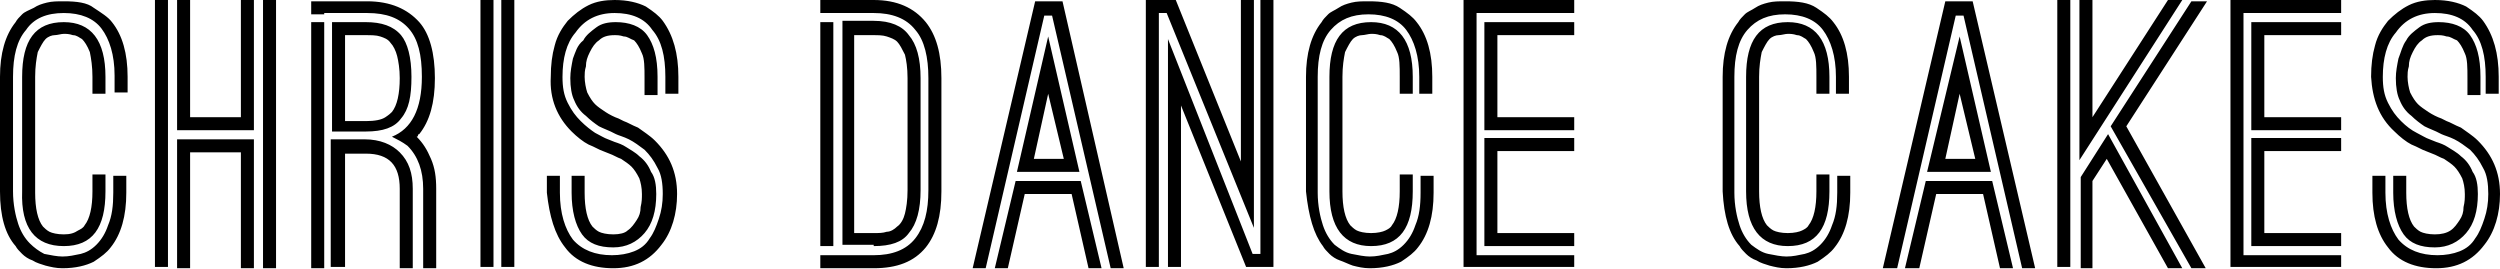
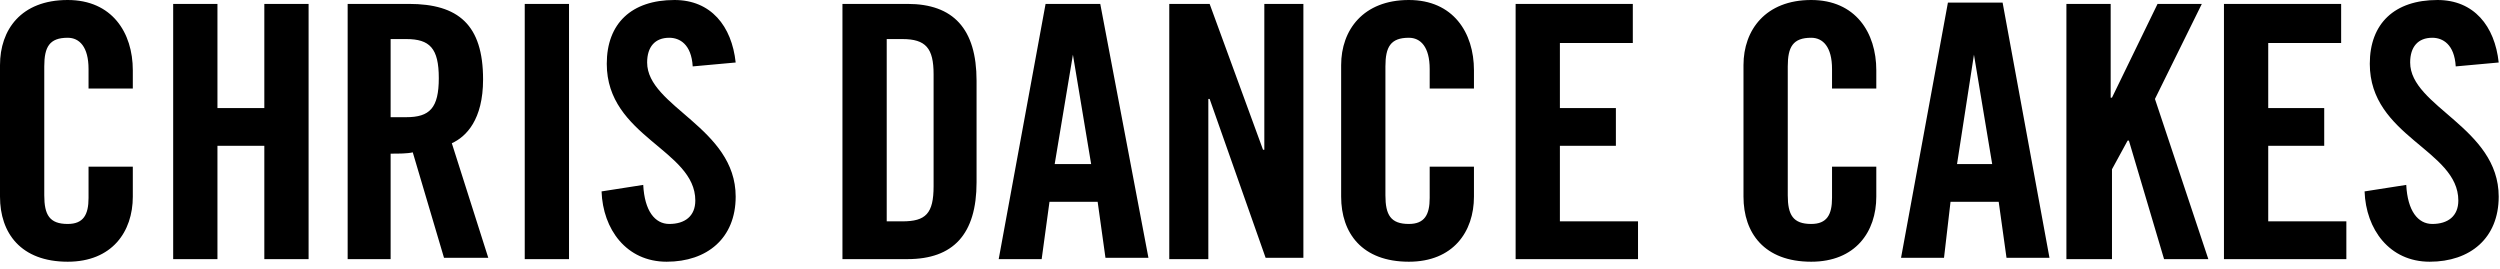
- <svg xmlns="http://www.w3.org/2000/svg" xmlns:xlink="http://www.w3.org/1999/xlink" width="192" height="20.6" viewBox="0 0 192 20.6">
-   <defs>
-     <path id="a" d="M0 0h192v20.6H0z" />
-   </defs>
-   <clipPath id="b">
-     <use xlink:href="#a" overflow="visible" />
-   </clipPath>
-   <path clip-path="url(#b)" d="M183.4 19c.8 1.1 2.1 1.6 3.7 1.6s2.8-.6 3.7-1.8c.8-1 1.2-2.4 1.2-3.9 0-1.7-.6-3-1.7-4.1-.4-.4-.9-.7-1.3-1-.5-.2-.8-.4-1.1-.5l-.4-.2c-.3-.1-.7-.3-1-.5-.3-.2-.6-.4-.8-.6-.2-.2-.4-.5-.6-.9-.1-.3-.2-.8-.2-1.2 0-.2 0-.5.1-.8 0-.4.1-.7.3-1.1.2-.4.4-.7.7-.9.3-.3.7-.4 1.2-.4.2 0 .4 0 .7.1.3 0 .5.2.8.3.2.2.4.5.6 1 .2.4.2 1.1.2 1.9v1.3h1V5.9c0-1.5-.3-2.5-.8-3.2-.5-.7-1.4-1-2.4-1-.6 0-1.1.1-1.5.4-.4.3-.8.6-1 1-.3.4-.4.9-.6 1.4-.1.5-.2 1-.2 1.5 0 .7.1 1.3.3 1.7.2.5.5.9.9 1.2.3.3.7.6 1 .8.4.2.7.3.9.4l.4.2c.2.1.6.2 1 .4s.8.5 1.2.8c.4.4.7.8 1 1.4.3.5.4 1.2.4 2 0 .7-.1 1.3-.3 1.9-.2.6-.4 1.1-.7 1.5-.3.5-.7.8-1.2 1-.5.2-1.1.3-1.7.3-1.3 0-2.3-.4-3-1.2-.6-.8-1-2-1-3.6v-1.3h-1v1.3c0 1.8.4 3.2 1.2 4.2m.5-8.9c.4.4.9.8 1.3 1 .5.2.8.4 1.1.5l.5.2c.3.1.6.3.9.4.3.2.6.4.8.6.2.2.4.5.6.9.1.3.2.7.2 1.2 0 .3 0 .6-.1 1 0 .4-.1.7-.3 1-.2.3-.4.6-.7.8-.3.2-.7.3-1.2.3s-.9-.1-1.1-.2c-.2-.1-.4-.3-.5-.4-.4-.5-.6-1.4-.6-2.6v-1.3h-1v1.3c0 1.4.3 2.5.8 3.2.5.7 1.3 1 2.4 1 1 0 1.8-.4 2.4-1.1.6-.7.9-1.7.9-3 0-.7-.1-1.3-.4-1.7-.2-.5-.5-.9-.9-1.2-.3-.3-.7-.5-1-.7-.3-.2-.6-.3-.9-.4l-.5-.2c-.3-.1-.6-.3-1-.5s-.8-.5-1.2-.9c-.4-.4-.7-.8-1-1.4-.3-.6-.4-1.2-.4-2 0-1.4.3-2.6 1-3.4.7-1 1.7-1.5 3-1.5s2.3.4 2.9 1.3c.7.8 1 2 1 3.6v1.3h1V5.9c0-1.8-.4-3.2-1.2-4.3-.3-.4-.7-.7-1.3-1.1-.6-.3-1.4-.5-2.4-.5-.7 0-1.4.1-2 .4-.6.3-1.1.7-1.6 1.2-.4.5-.8 1.1-1 1.9-.2.7-.3 1.5-.3 2.4.1 1.7.6 3.1 1.8 4.2m-4.1-.1V9h-5.9V2.7h5.9v-1h-6.9V10h6.9zm0 8.9v-1h-5.9v-6.3h5.9v-1h-6.9v8.3h6.9zm0 1.7v-1h-7.5V1h7.5V0h-8.5v20.5h8.5zm-11.5 0h1.1l-6.1-10.9 6.2-9.6h-1.2l-6.2 9.6 6.2 10.9zM167.6 0h-1.1l-5.8 9V0h-1v12.3L167.6 0zm-6.9 20.6v-6.7l1.1-1.7 4.7 8.4h1.1l-5.7-10.3-2.1 3.3v7h.9zm-2.7-7.5v7.4h1V0h-1v13.1zm-7.5-5.9l1.2 5h-2.3l1.1-5zm2.4 6l-2.4-10.4-2.5 10.4h4.9zm-5.5 7.4l1.3-5.7h3.6l1.3 5.7h1l-1.6-6.7h-5.1l-1.6 6.7h1.1zm-1.7 0l4.5-19.4h.6l4.5 19.4h1L151.5.1h-2.1l-4.8 20.5h1.1zm-8.4-1.7c2.2 0 3.2-1.4 3.2-4.2v-1.3h-1v1.3c0 1.2-.2 2.1-.6 2.6-.1.2-.3.3-.5.4-.2.1-.6.2-1.1.2-.5 0-.9-.1-1.1-.2-.2-.1-.4-.3-.5-.4-.4-.5-.6-1.4-.6-2.6V5.9c0-.8.1-1.4.2-1.9.2-.4.4-.8.6-1 .2-.2.5-.3.7-.3.2 0 .5-.1.7-.1.2 0 .4 0 .7.1.3 0 .5.2.7.3.2.2.4.5.6 1 .2.4.2 1.1.2 1.9v1.3h1V5.9c0-2.8-1.1-4.2-3.2-4.2-2.2 0-3.2 1.4-3.2 4.2v8.8c0 2.8 1.1 4.2 3.2 4.2m-3.7 0c.1.2.3.4.5.6.2.2.5.4.8.5.3.2.7.3 1 .4.4.1.8.2 1.3.2 1 0 1.8-.2 2.4-.5.6-.4 1-.7 1.3-1.1.8-1 1.2-2.4 1.2-4.2v-1.3h-1v1.3c0 1-.1 1.8-.4 2.5-.2.6-.5 1.1-.9 1.5-.4.4-.8.6-1.2.7-.5.1-.9.2-1.4.2-.4 0-.9-.1-1.4-.2-.5-.1-.9-.4-1.3-.7-.4-.4-.7-.9-.9-1.5-.2-.6-.4-1.5-.4-2.5V5.9c0-1.6.3-2.8 1-3.6.7-.8 1.6-1.2 2.9-1.2 1.3 0 2.3.4 2.9 1.2.6.8 1 2 1 3.6v1.3h1V5.9c0-1.8-.4-3.2-1.2-4.2-.3-.4-.7-.7-1.3-1.1-.6-.4-1.4-.5-2.4-.5-.5 0-.9 0-1.3.1s-.7.2-1 .4c-.3.2-.6.3-.8.5-.2.2-.4.4-.5.6-.8 1-1.2 2.4-1.2 4.2v8.8c.1 1.9.5 3.3 1.3 4.2M120.9 10V9H115V2.7h5.9v-1H114V10h6.9zm0 8.9v-1H115v-6.3h5.9v-1H114v8.3h6.9zm0 1.7v-1h-7.5V1h7.5V0h-8.5v20.5h8.5zm-15.6-1.7c2.2 0 3.2-1.4 3.2-4.2v-1.3h-1v1.3c0 1.2-.2 2.1-.6 2.6-.1.2-.3.3-.5.4-.2.1-.6.2-1.1.2-.5 0-.9-.1-1.1-.2-.2-.1-.4-.3-.5-.4-.4-.5-.6-1.4-.6-2.6V5.9c0-.8.1-1.4.2-1.9.2-.4.4-.8.6-1 .2-.2.5-.3.7-.3.2 0 .5-.1.7-.1.2 0 .4 0 .7.1.3 0 .5.2.7.3.2.2.4.5.6 1 .2.4.2 1.1.2 1.9v1.3h1V5.9c0-2.8-1.1-4.2-3.2-4.2-2.2 0-3.2 1.4-3.2 4.2v8.8c0 2.8 1.1 4.2 3.2 4.2m-3.7 0c.1.2.3.4.5.6.2.2.5.4.8.5s.7.3 1 .4c.4.1.8.2 1.3.2 1 0 1.8-.2 2.4-.5.6-.4 1-.7 1.3-1.1.8-1 1.2-2.4 1.2-4.2v-1.3h-1v1.3c0 1-.1 1.8-.4 2.5-.2.6-.5 1.1-.9 1.5-.4.4-.8.6-1.2.7-.5.1-.9.2-1.4.2-.4 0-.9-.1-1.4-.2-.5-.1-.9-.4-1.3-.7-.4-.4-.7-.9-.9-1.5s-.4-1.5-.4-2.5V5.9c0-1.6.3-2.8 1-3.6.7-.8 1.6-1.2 2.9-1.2 1.3 0 2.3.4 2.9 1.2.6.8 1 2 1 3.6v1.3h1V5.9c0-1.8-.4-3.2-1.2-4.2-.3-.4-.7-.7-1.3-1.1-.6-.4-1.4-.5-2.4-.5-.5 0-.9 0-1.3.1s-.7.2-1 .4c-.3.2-.6.3-.8.5-.2.2-.4.4-.5.6-.8 1-1.2 2.4-1.2 4.2v8.8c.2 1.9.6 3.3 1.3 4.2m-10.9 1.6V8.1l5 12.4h2.1V0h-1v19.5h-.6L89.7 3v17.5h1zm-1.7 0V1h.6l6.7 16.5V0h-1v12.4L90.3 0H88v20.5h1zM80.5 7.2l1.2 5h-2.3l1.1-5zm2.4 6L80.5 2.8l-2.4 10.4h4.8zm-5.5 7.4l1.3-5.7h3.6l1.3 5.7h1L83 13.9h-5l-1.6 6.7h1zm-1.7 0l4.5-19.4h.6l4.5 19.4h1L81.6.1h-2.1l-4.8 20.5h1zM65.6 2.7h1.5c.3 0 .7 0 1 .1.3.1.6.2.8.4.2.2.4.6.6 1 .1.4.2 1 .2 1.8v8.6c0 .8-.1 1.4-.2 1.8-.1.4-.3.8-.6 1-.2.2-.5.4-.8.4-.3.1-.6.1-1 .1h-1.5V2.7zm1.5 16.2c1.3 0 2.2-.3 2.7-1 .6-.7.9-1.8.9-3.3V6c0-1.5-.3-2.6-.9-3.3-.5-.7-1.4-1.1-2.7-1.1h-2.4v17.2h2.4zM64 1.7h-1v17.2h1V1.7zm3.1 18.9c1.8 0 3.1-.5 4-1.6.8-1 1.2-2.4 1.2-4.3V6c0-1.9-.4-3.3-1.2-4.3-.9-1.1-2.2-1.7-4-1.7H63v1h4.1c1.4 0 2.5.4 3.2 1.3.7.8 1 2.1 1 3.7v8.6c0 1.6-.3 2.8-1 3.7-.7.9-1.8 1.3-3.2 1.3H63v1h4.1zM43.4 19c.8 1.1 2.1 1.6 3.7 1.6s2.8-.6 3.7-1.8c.8-1 1.2-2.4 1.2-3.9 0-1.7-.6-3-1.7-4.1-.4-.4-.9-.7-1.3-1-.5-.2-.8-.4-1.1-.5l-.4-.2c-.3-.1-.7-.3-1-.5-.3-.2-.6-.4-.8-.6-.2-.2-.4-.5-.6-.9-.1-.3-.2-.8-.2-1.2 0-.2 0-.5.1-.8 0-.4.1-.7.3-1.1.2-.4.4-.7.7-.9.3-.3.7-.4 1.2-.4.2 0 .4 0 .7.1.3 0 .5.2.8.3.2.2.4.5.6 1 .2.4.2 1.1.2 1.9v1.3h1V5.9c0-1.5-.3-2.5-.8-3.2-.5-.7-1.4-1-2.4-1-.6 0-1.1.1-1.5.4-.4.3-.8.6-1 1-.5.4-.6.9-.8 1.4-.1.5-.2 1-.2 1.5 0 .7.1 1.3.3 1.7.2.5.5.9.9 1.2.3.3.7.6 1 .8.4.2.7.3.9.4l.4.2c.2.1.6.2 1 .4s.8.5 1.2.8c.4.4.7.8 1 1.4.3.5.4 1.2.4 2 0 .7-.1 1.3-.3 1.9s-.4 1.1-.7 1.5c-.3.5-.7.8-1.2 1-.5.2-1.1.3-1.7.3-1.3 0-2.3-.4-3-1.2-.6-.8-1-2-1-3.6v-1.3h-1v1.3c.2 1.8.6 3.2 1.4 4.2m.5-8.9c.4.4.9.8 1.3 1 .5.2.8.4 1.1.5l.5.2c.3.1.6.3.9.4.3.2.6.4.8.6.2.2.4.5.6.9.1.3.2.7.2 1.2 0 .3 0 .6-.1 1 0 .4-.1.7-.3 1-.2.3-.4.6-.7.8-.2.2-.6.3-1.1.3-.5 0-.9-.1-1.1-.2-.2-.1-.4-.3-.5-.4-.4-.5-.6-1.4-.6-2.6v-1.3h-1v1.3c0 1.4.3 2.5.8 3.2.5.7 1.3 1 2.4 1 1 0 1.8-.4 2.4-1.1.6-.7.9-1.7.9-3 0-.7-.1-1.3-.4-1.7-.2-.5-.5-.9-.9-1.2-.3-.3-.7-.5-1-.7-.3-.2-.6-.3-.9-.4l-.5-.2c-.3-.1-.6-.3-1-.5-.3-.2-.7-.5-1.1-.9-.4-.4-.7-.8-1-1.4-.3-.6-.4-1.2-.4-2 0-1.4.3-2.6 1-3.4.7-1 1.7-1.5 3-1.5s2.3.4 2.9 1.3c.7.8 1 2 1 3.6v1.3h1V5.9c0-1.8-.4-3.2-1.2-4.3-.3-.4-.7-.7-1.3-1.1-.6-.3-1.4-.5-2.4-.5-.7 0-1.4.1-2 .4-.6.3-1.1.7-1.6 1.2-.4.5-.8 1.1-1 1.9-.2.7-.3 1.5-.3 2.4-.1 1.7.5 3.1 1.6 4.2M39.5 0h-1v20.5h1V0zm-1.6 0h-1v20.5h1V0zM26.5 2.7h1.6c.4 0 .8 0 1.1.1.3.1.6.2.8.5.2.2.4.6.5 1 .1.4.2 1 .2 1.7 0 1.2-.2 2.1-.6 2.6-.1.1-.2.2-.5.4s-.8.3-1.5.3h-1.6V2.7zm1.3 7.4h.3c1.3 0 2.2-.3 2.7-1 .6-.7.8-1.7.8-3.2 0-1.5-.3-2.6-.8-3.2-.6-.7-1.5-1-2.7-1h-2.6v8.4h2.3zm-1.3 10.5v-8.8h1.6c1.8 0 2.6.9 2.6 2.7v6.1h1v-6.1c0-1.2-.3-2.1-1-2.8-.6-.6-1.5-1-2.7-1H25.4v9.8h1.1zM24.9 1h3.3c1.5 0 2.5.4 3.2 1.2.7.8 1 2 1 3.7 0 2.5-.8 4-2.3 4.6.4.2.8.4 1.2.7.8.8 1.2 1.9 1.2 3.3v6.1h1v-6.1c0-.9-.1-1.6-.4-2.3-.3-.7-.6-1.2-1.1-1.7.1 0 .1-.1.1-.1 0-.1.1-.1.1-.1.8-1 1.2-2.4 1.2-4.3s-.4-3.4-1.2-4.3c-.9-1-2.2-1.6-4-1.6h-4.3v1h1zm0 .7h-1v18.9h1V1.7zm-3.7 18.9V0h-1v20.6h1zM19.5 10V0h-1v9h-3.9V0h-1v10h5.9zm-4.9 10.6v-8.9h3.9v8.9h1v-9.9h-5.9v9.9h1zm-1.7 0V0h-1v20.5h1zm-8-1.7c2.2 0 3.2-1.4 3.2-4.2v-1.3h-1v1.3c0 1.2-.2 2.1-.6 2.6-.1.2-.3.3-.5.4-.3.2-.6.3-1.1.3-.5 0-.9-.1-1.1-.2-.2-.1-.4-.3-.5-.4-.4-.5-.6-1.4-.6-2.6V5.9c0-.8.1-1.4.2-1.9.2-.4.4-.8.6-1 .2-.2.5-.3.7-.3.2 0 .5-.1.7-.1.2 0 .4 0 .7.1.3 0 .5.2.7.3.2.2.4.5.6 1 .1.5.2 1.1.2 1.9v1.3h1V5.9c0-2.8-1.1-4.2-3.2-4.2-2.2 0-3.2 1.4-3.2 4.2v8.8c-.1 2.8 1 4.2 3.2 4.2m-3.7 0c.1.2.3.4.5.6.2.2.5.4.8.5.3.2.7.3 1 .4.4.1.8.2 1.3.2 1 0 1.8-.2 2.4-.5.6-.4 1-.7 1.3-1.1.8-1 1.2-2.4 1.2-4.2v-1.3h-1v1.3c0 1-.1 1.8-.4 2.5-.2.6-.5 1.1-.9 1.5-.4.4-.8.6-1.2.7-.5.1-.9.2-1.4.2-.4 0-.9-.1-1.4-.2-.4-.2-.8-.5-1.1-.8-.4-.4-.7-.9-.9-1.5S1 15.7 1 14.7V5.9c0-1.6.3-2.8 1-3.6C2.6 1.4 3.6 1 4.9 1c1.3 0 2.3.4 2.9 1.2.6.8 1 2 1 3.6v1.3h1V5.9c0-1.8-.4-3.2-1.2-4.2-.3-.4-.8-.7-1.4-1.1C6.7.2 5.9.1 4.9.1c-.5 0-.9 0-1.3.1s-.7.2-1 .4c-.4.2-.7.3-.9.5-.2.2-.4.4-.5.6C.4 2.7 0 4.1 0 5.9v8.8c0 1.9.4 3.3 1.2 4.2" />
+ <svg xmlns="http://www.w3.org/2000/svg" version="1.1" id="Layer_1" x="0px" y="0px" width="192px" height="20.6px" viewBox="0 0 192 20.6" enable-background="new 0 0 192 20.6" xml:space="preserve">
+   <g>
+     <path d="M191.9,4.8C191.6,2,190,0,187.2,0c-3.3,0-5.2,1.8-5.2,4.9c0,5.6,6.8,6.6,6.8,10.5c0,1.2-0.8,1.8-2,1.8c-1.1,0-1.9-1-2-3   l-3.2,0.5c0.1,2.9,1.9,5.4,5,5.4c3.1,0,5.3-1.8,5.3-5c0-5.3-6.8-6.9-6.8-10.3c0-1.2,0.6-1.9,1.7-1.9c0.8,0,1.7,0.5,1.8,2.2   L191.9,4.8z M180.2,19.9v-2.9h-6v-5.8h4.3V8.3h-4.3v-5h5.6V0.3h-9v19.6H180.2z M162.2,19.9v-6.9l1.2-2.2h0.1l2.7,9.1h3.4l-4.1-12.3   l3.6-7.3h-3.4l-3.5,7.2h-0.1V0.3h-3.4v19.6H162.2z M149.8,15.5h3.7l0.6,4.3h3.3l-3.6-19.6h-4.2l-3.6,19.6h3.3L149.8,15.5z    M151.6,4.2L151.6,4.2l1.4,8.4h-2.7L151.6,4.2z M144.1,6.8V5.4c0-2.9-1.6-5.4-5-5.4c-3.5,0-5.2,2.3-5.2,5v10.1c0,2.8,1.6,5,5.2,5   c3.4,0,5-2.3,5-5v-2.3h-3.4v2.4c0,1.3-0.4,2-1.6,2c-1.4,0-1.8-0.7-1.8-2.2V5.1c0-1.5,0.4-2.2,1.8-2.2c0.9,0,1.6,0.7,1.6,2.4v1.5   H144.1z M125.8,19.9v-2.9h-6v-5.8h4.3V8.3h-4.3v-5h5.6V0.3h-9v19.6H125.8z M113.2,6.8V5.4c0-2.9-1.6-5.4-5-5.4   c-3.5,0-5.2,2.3-5.2,5v10.1c0,2.8,1.6,5,5.2,5c3.4,0,5-2.3,5-5v-2.3h-3.4v2.4c0,1.3-0.4,2-1.6,2c-1.4,0-1.8-0.7-1.8-2.2V5.1   c0-1.5,0.4-2.2,1.8-2.2c0.9,0,1.6,0.7,1.6,2.4v1.5H113.2z M92.8,19.9V7.6h0.1l4.3,12.2h2.9V0.3h-3v11.2H97L92.9,0.3h-3.1v19.6H92.8   z M80.6,15.5h3.7l0.6,4.3h3.3L84.5,0.3h-4.2l-3.6,19.6H80L80.6,15.5z M82.4,4.2L82.4,4.2l1.4,8.4H81L82.4,4.2z M64.7,19.9h5   c3.5,0,5.3-1.9,5.3-5.9V6.2c0-4-1.8-5.9-5.3-5.9h-5V19.9z M68.1,3h1.2c1.8,0,2.4,0.7,2.4,2.7v8.6c0,2.1-0.6,2.7-2.4,2.7h-1.2V3z    M56.5,4.8C56.2,2,54.6,0,51.8,0c-3.3,0-5.2,1.8-5.2,4.9c0,5.6,6.8,6.6,6.8,10.5c0,1.2-0.8,1.8-2,1.8c-1.1,0-1.9-1-2-3l-3.2,0.5   c0.1,2.9,1.9,5.4,5,5.4c3.1,0,5.3-1.8,5.3-5c0-5.3-6.8-6.9-6.8-10.3c0-1.2,0.6-1.9,1.7-1.9c0.8,0,1.7,0.5,1.8,2.2L56.5,4.8z    M43.7,0.3h-3.4v19.6h3.4V0.3z M30,11.8c0.6,0,1.3,0,1.7-0.1l2.4,8.1h3.4L34.7,11c1.1-0.5,2.4-1.8,2.4-4.9c0-4.2-1.9-5.8-5.7-5.8   h-4.7v19.6H30V11.8z M30,3h1.2c1.8,0,2.5,0.7,2.5,3s-0.7,3-2.5,3H30V3z M16.7,19.9v-8.7h3.6v8.7h3.4V0.3h-3.4v8h-3.6v-8h-3.4v19.6   H16.7z M10.2,6.8V5.4c0-2.9-1.6-5.4-5-5.4C1.6,0,0,2.3,0,5v10.1c0,2.8,1.6,5,5.2,5c3.4,0,5-2.3,5-5v-2.3H6.8v2.4c0,1.3-0.4,2-1.6,2   c-1.4,0-1.8-0.7-1.8-2.2V5.1c0-1.5,0.4-2.2,1.8-2.2c0.9,0,1.6,0.7,1.6,2.4v1.5H10.2z" />
+   </g>
</svg>
